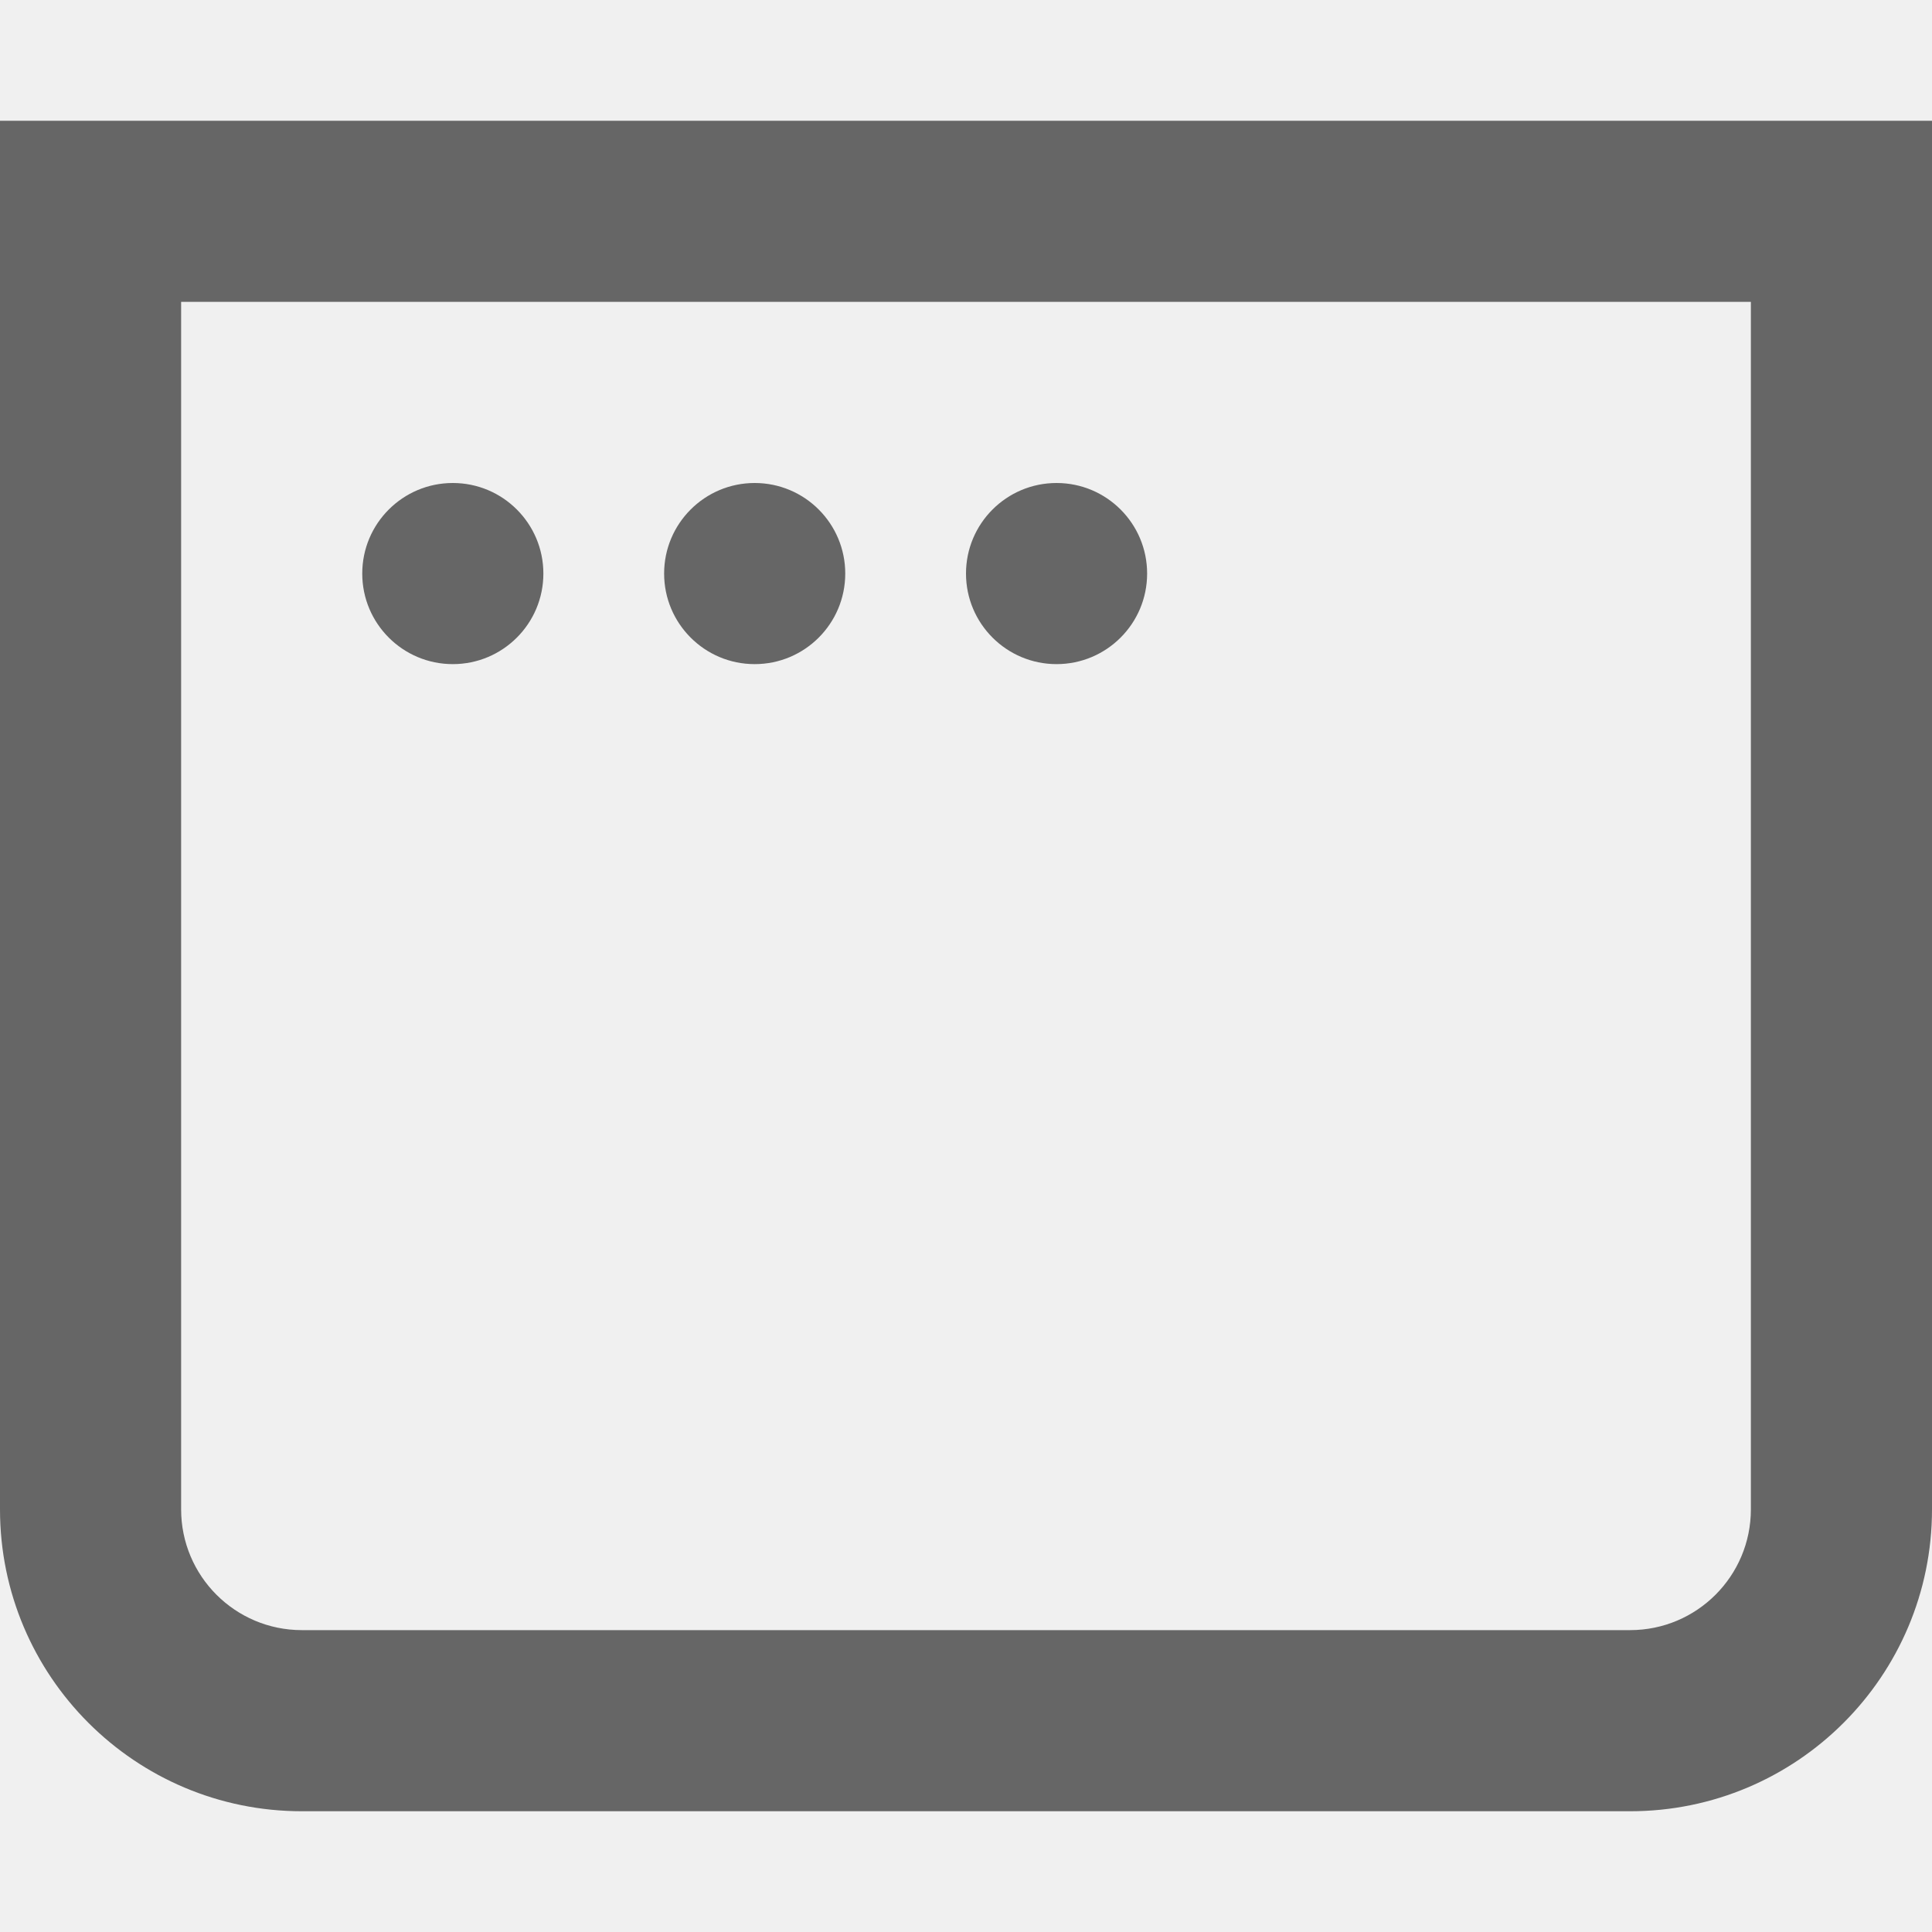
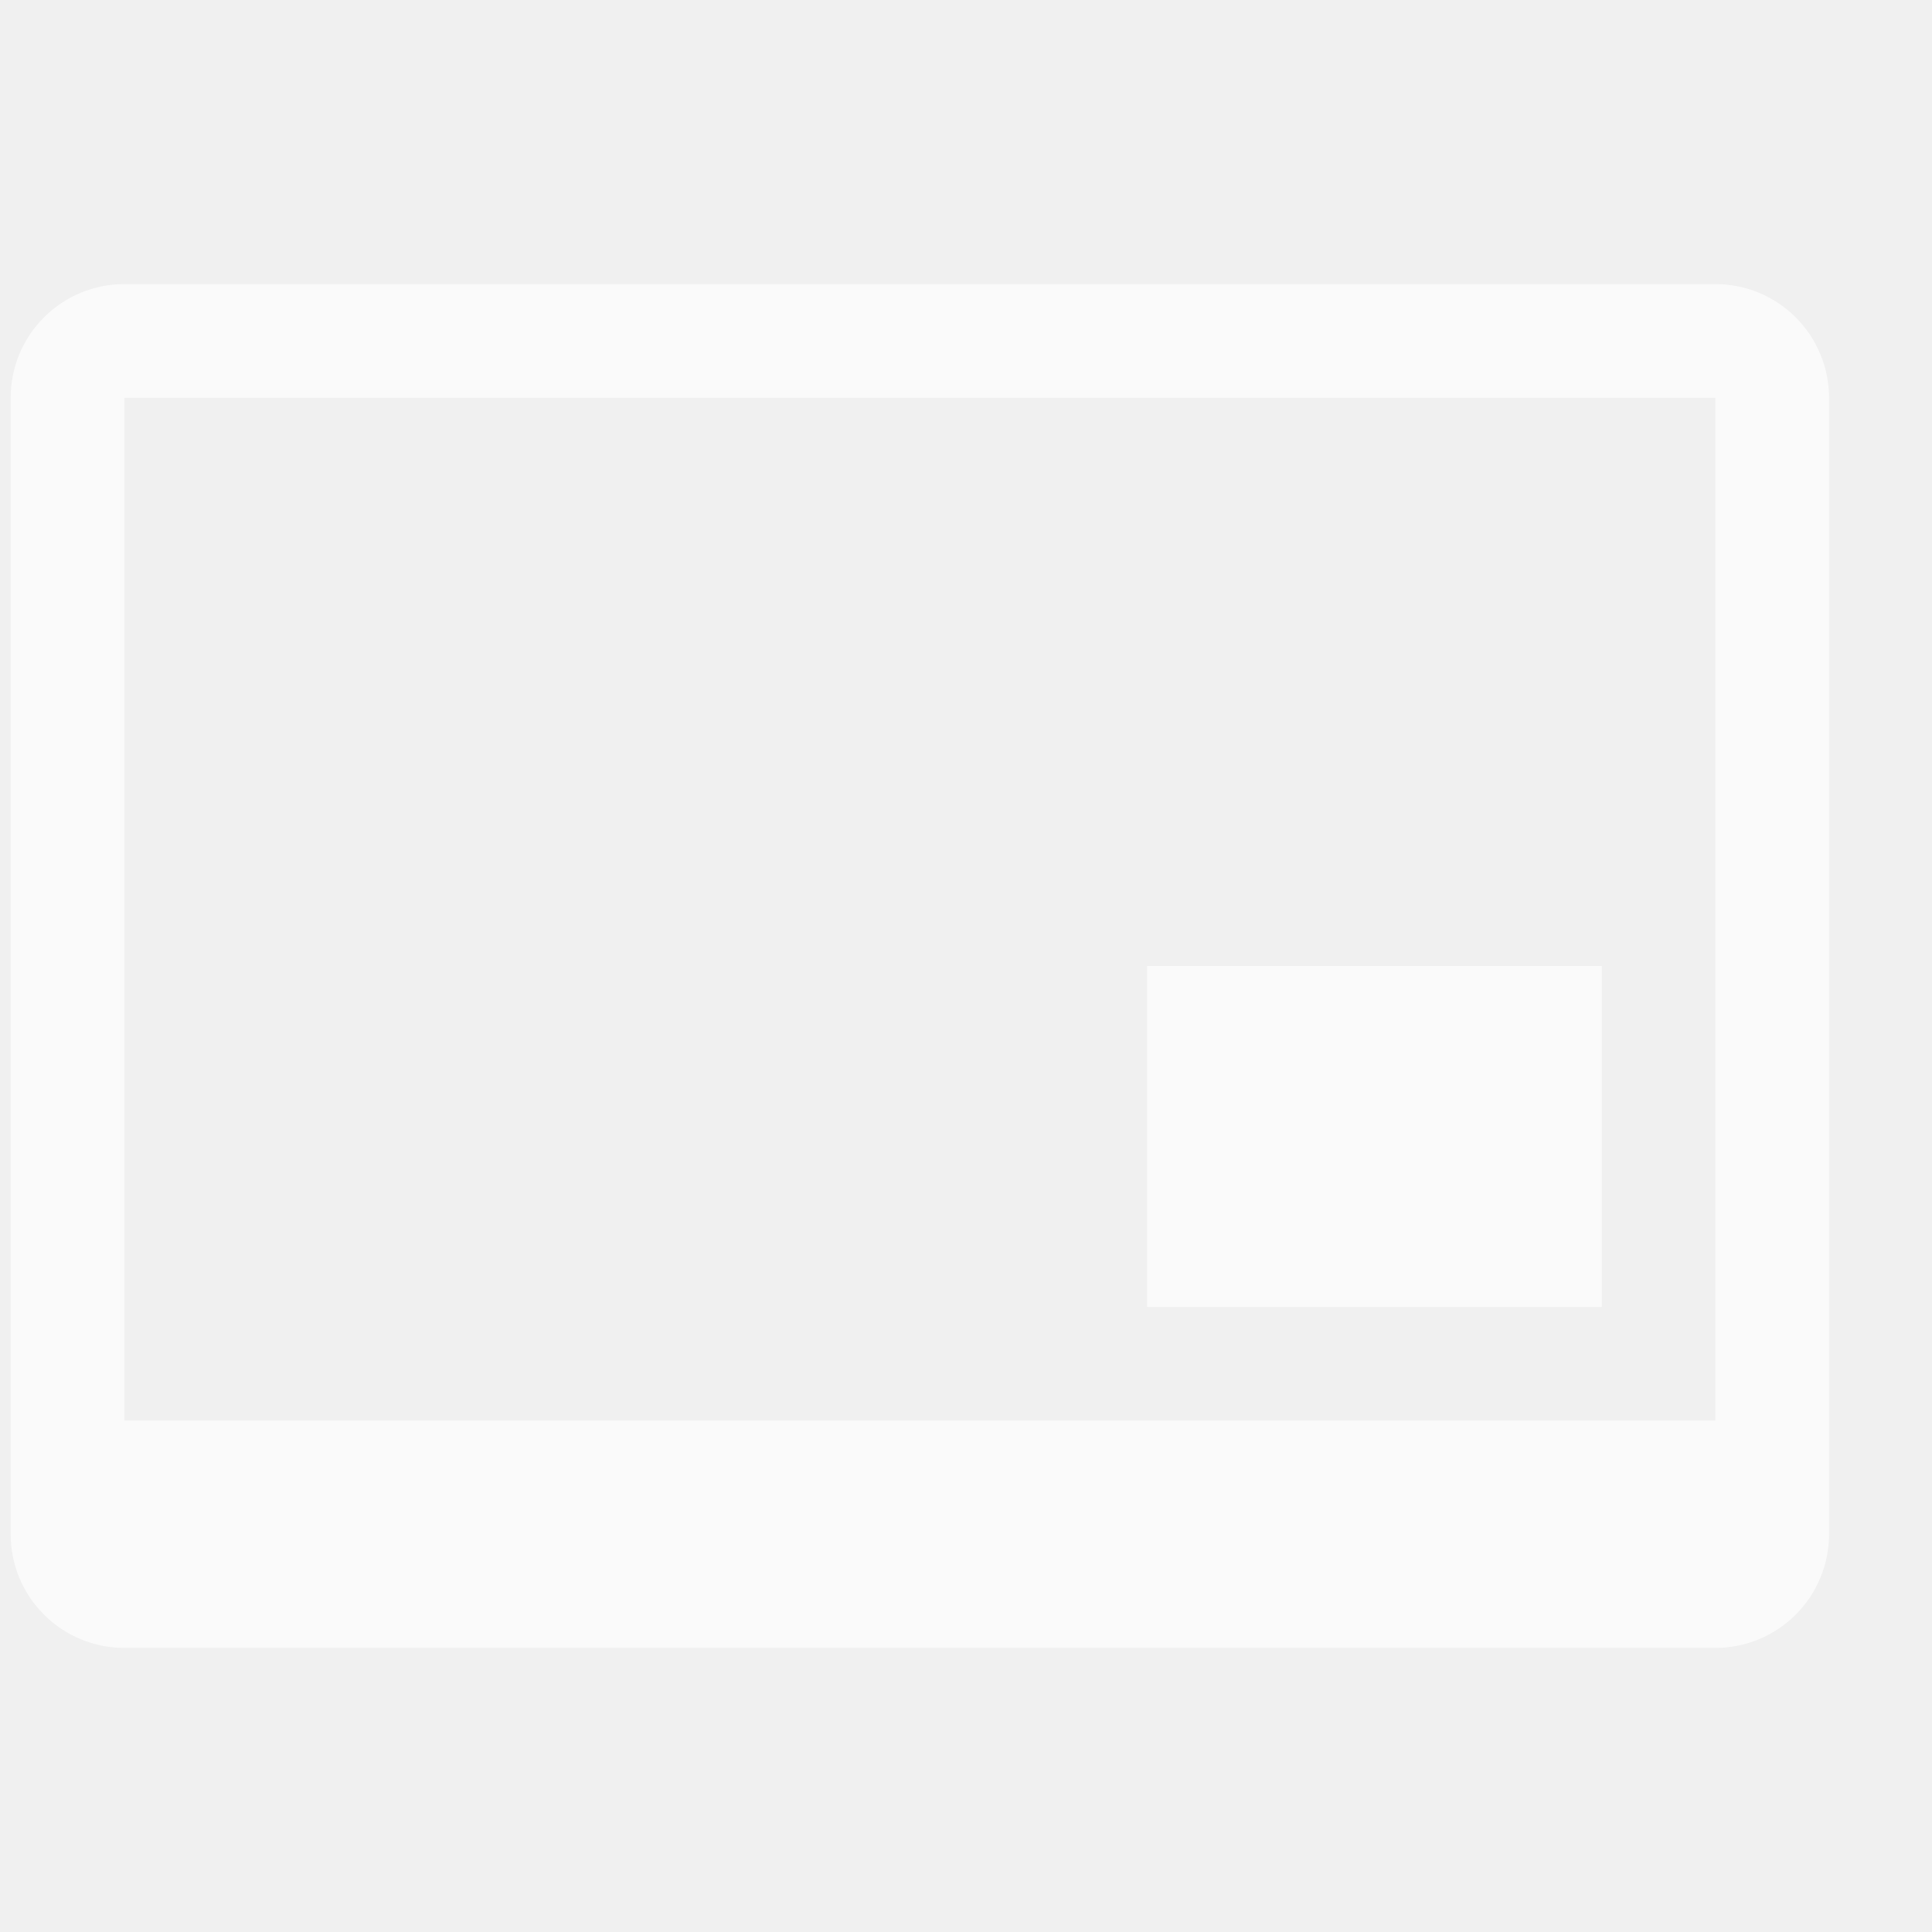
- <svg xmlns="http://www.w3.org/2000/svg" fill="none" viewBox="0 0 16 16">
-   <path fill-rule="evenodd" clip-rule="evenodd" d="M1.5 2.5h13v10a1 1 0 0 1-1 1h-11a1 1 0 0 1-1-1zM0 1h16v11.5a2.5 2.5 0 0 1-2.5 2.5h-11A2.5 2.5 0 0 1 0 12.5zm3.75 4.5a.75.75 0 1 0 0-1.5.75.75 0 0 0 0 1.5M7 4.75a.75.75 0 1 1-1.5 0 .75.75 0 0 1 1.5 0m1.75.75a.75.75 0 1 0 0-1.5.75.75 0 0 0 0 1.5" fill="#666" />
+ <svg xmlns="http://www.w3.org/2000/svg" width="17" height="17" viewBox="0 0 17 17" fill="none">
+   <path d="M1.094 3.5V12.5H15.094V3.5H1.094ZM1.094 2.5H15.094C15.359 2.5 15.613 2.605 15.801 2.793C15.988 2.98 16.094 3.235 16.094 3.5V13.5C16.094 13.765 15.988 14.02 15.801 14.207C15.613 14.395 15.359 14.5 15.094 14.5H1.094C0.829 14.5 0.574 14.395 0.387 14.207C0.199 14.02 0.094 13.765 0.094 13.5V3.5C0.094 3.235 0.199 2.98 0.387 2.793C0.574 2.605 0.829 2.5 1.094 2.5Z" fill="white" fill-opacity="0.698" />
+   <path fill-rule="evenodd" clip-rule="evenodd" d="M10.094 8.5H14.094V11.5H10.094V8.5Z" fill="white" fill-opacity="0.698" />
</svg>
